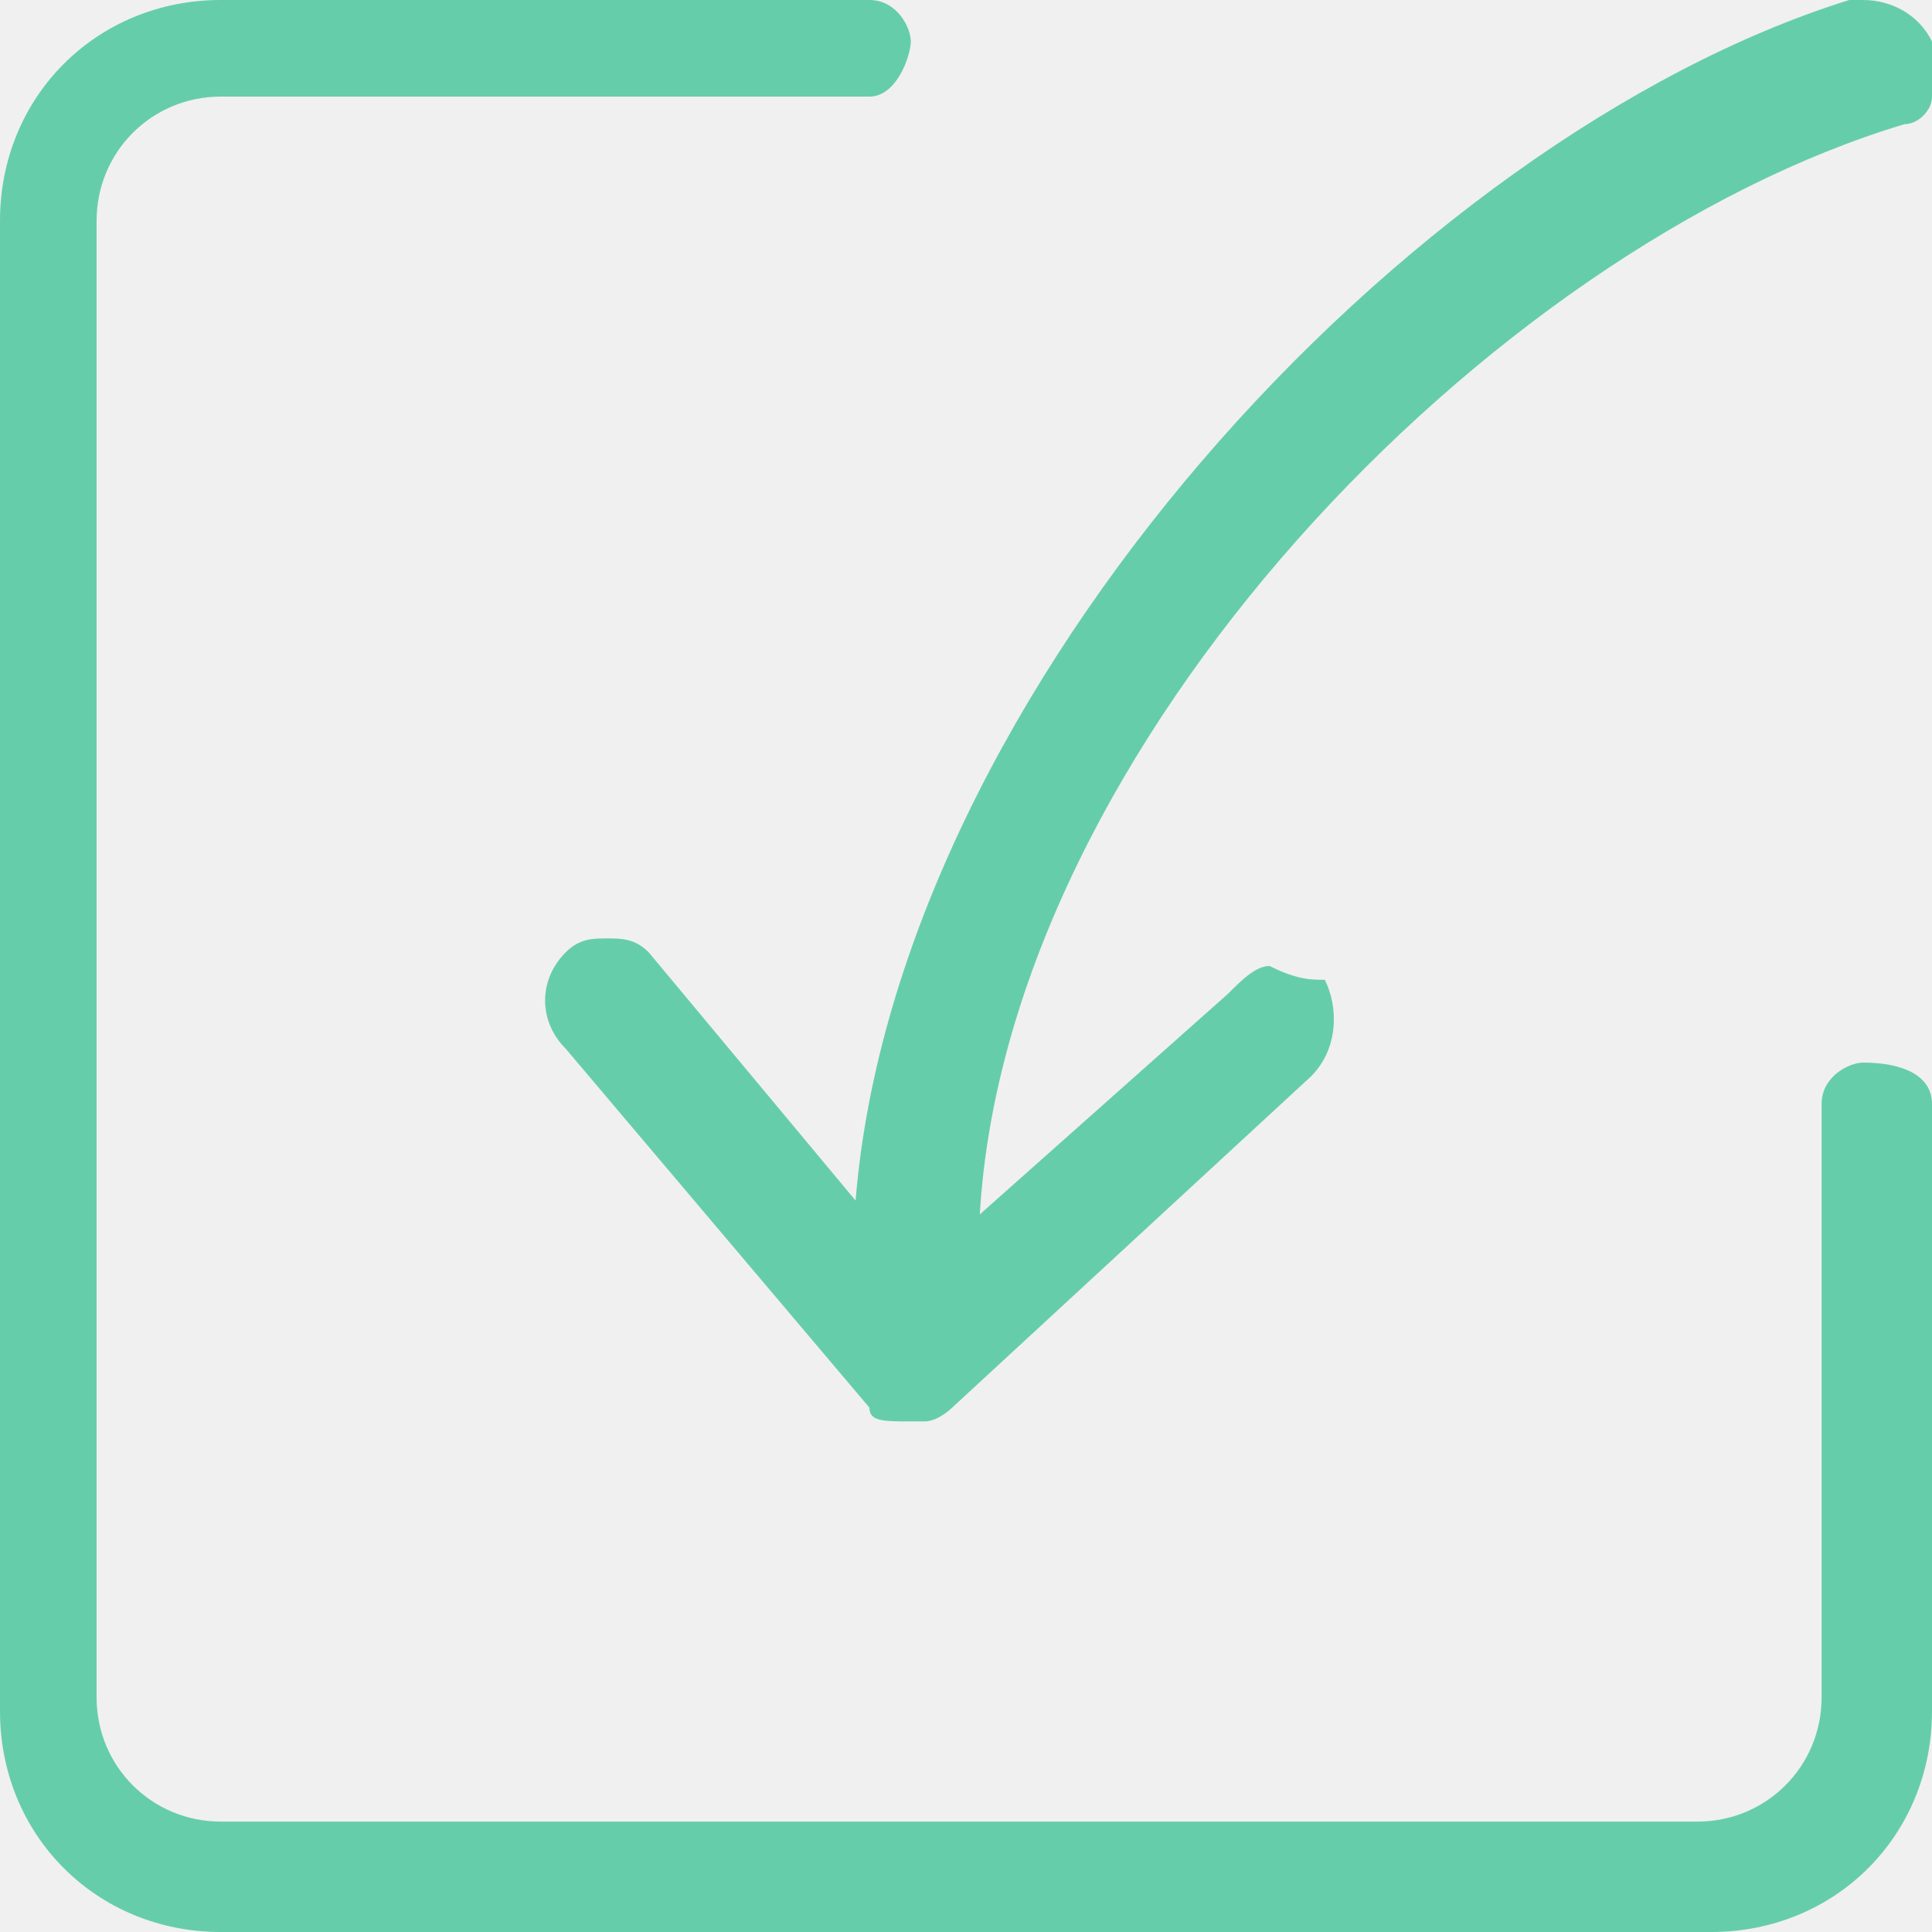
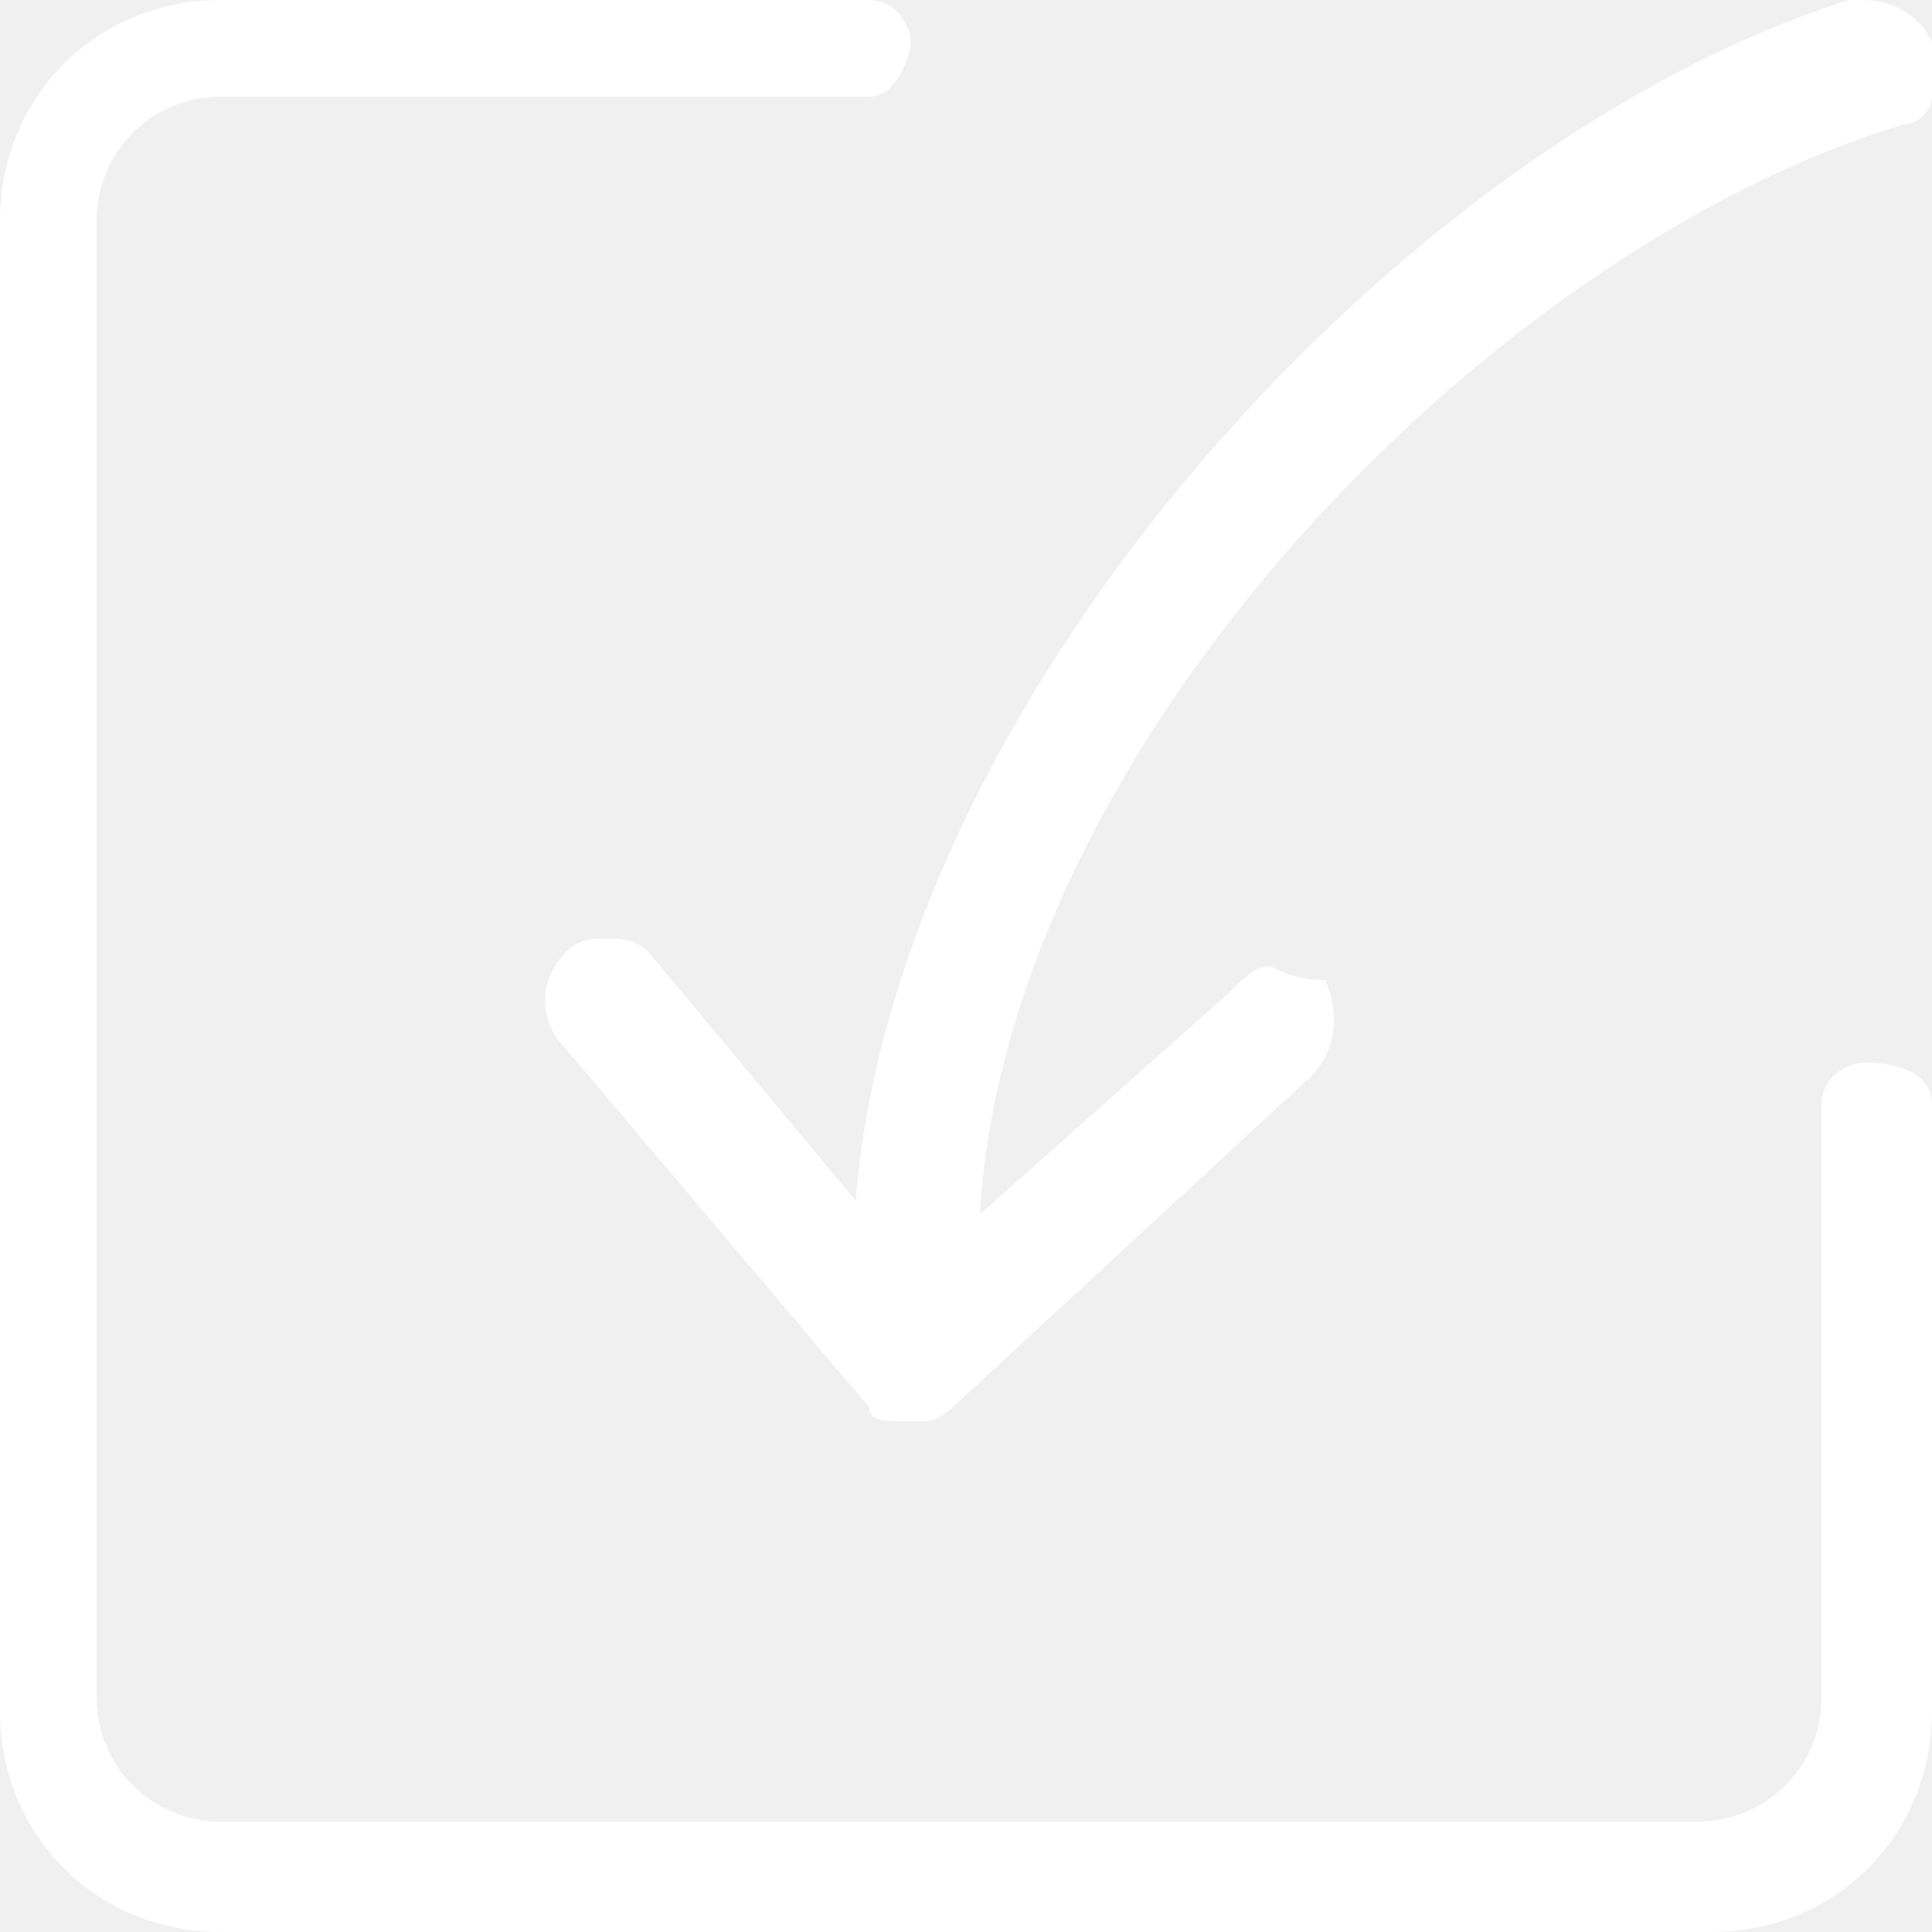
- <svg xmlns="http://www.w3.org/2000/svg" t="1564206598865" class="icon" viewBox="0 0 1024 1024" version="1.1" p-id="1678" width="200" height="200">
+ <svg xmlns="http://www.w3.org/2000/svg" t="1564207848104" class="icon" viewBox="0 0 1024 1024" version="1.1" p-id="2955" width="200" height="200">
  <defs>
    <style type="text/css" />
  </defs>
-   <path d="M117.029 1024C51.2 1024 0 972.8 0 906.971V117.029C0 51.2 51.2 0 117.029 0h343.771c14.629 0 21.943 14.629 21.943 21.943s-7.314 29.257-21.943 29.257H117.029c-36.571 0-65.829 29.257-65.829 65.829v782.629c0 36.571 29.257 65.829 65.829 65.829h782.629c36.571 0 65.829-29.257 65.829-65.829V585.143c0-14.629 14.629-21.943 21.943-21.943 21.943 0 36.571 7.314 36.571 21.943v321.829c0 65.829-51.2 117.029-117.029 117.029H117.029z" fill="#66CDAA" p-id="1679" />
-   <path d="M482.743 753.371h7.314c7.314 0 14.629-7.314 14.629-7.314l190.171-175.543c14.629-14.629 14.629-36.571 7.314-51.2-7.314 0-14.629 0-29.257-7.314-7.314 0-14.629 7.314-21.943 14.629L519.314 643.657c14.629-248.686 270.629-512 490.057-577.829 7.314 0 14.629-7.314 14.629-14.629V21.943c-7.314-14.629-21.943-21.943-36.571-21.943h-7.314c-234.057 73.143-504.686 365.714-526.629 636.343L343.771 504.686c-7.314-7.314-14.629-7.314-21.943-7.314-7.314 0-14.629 0-21.943 7.314-14.629 14.629-14.629 36.571 0 51.2l160.914 190.171c0 7.314 7.314 7.314 21.943 7.314z m0 0" fill="#66CDAA" p-id="1680" />
+   <path d="M117.029 1024C51.2 1024 0 972.8 0 906.971V117.029C0 51.2 51.2 0 117.029 0h343.771c14.629 0 21.943 14.629 21.943 21.943s-7.314 29.257-21.943 29.257H117.029c-36.571 0-65.829 29.257-65.829 65.829v782.629c0 36.571 29.257 65.829 65.829 65.829h782.629c36.571 0 65.829-29.257 65.829-65.829V585.143c0-14.629 14.629-21.943 21.943-21.943 21.943 0 36.571 7.314 36.571 21.943v321.829c0 65.829-51.2 117.029-117.029 117.029H117.029z" fill="#ffffff" p-id="2956" />
+   <path d="M482.743 753.371h7.314c7.314 0 14.629-7.314 14.629-7.314l190.171-175.543c14.629-14.629 14.629-36.571 7.314-51.2-7.314 0-14.629 0-29.257-7.314-7.314 0-14.629 7.314-21.943 14.629L519.314 643.657c14.629-248.686 270.629-512 490.057-577.829 7.314 0 14.629-7.314 14.629-14.629V21.943c-7.314-14.629-21.943-21.943-36.571-21.943h-7.314c-234.057 73.143-504.686 365.714-526.629 636.343L343.771 504.686c-7.314-7.314-14.629-7.314-21.943-7.314-7.314 0-14.629 0-21.943 7.314-14.629 14.629-14.629 36.571 0 51.2l160.914 190.171c0 7.314 7.314 7.314 21.943 7.314z m0 0" fill="#ffffff" p-id="2957" />
</svg>
